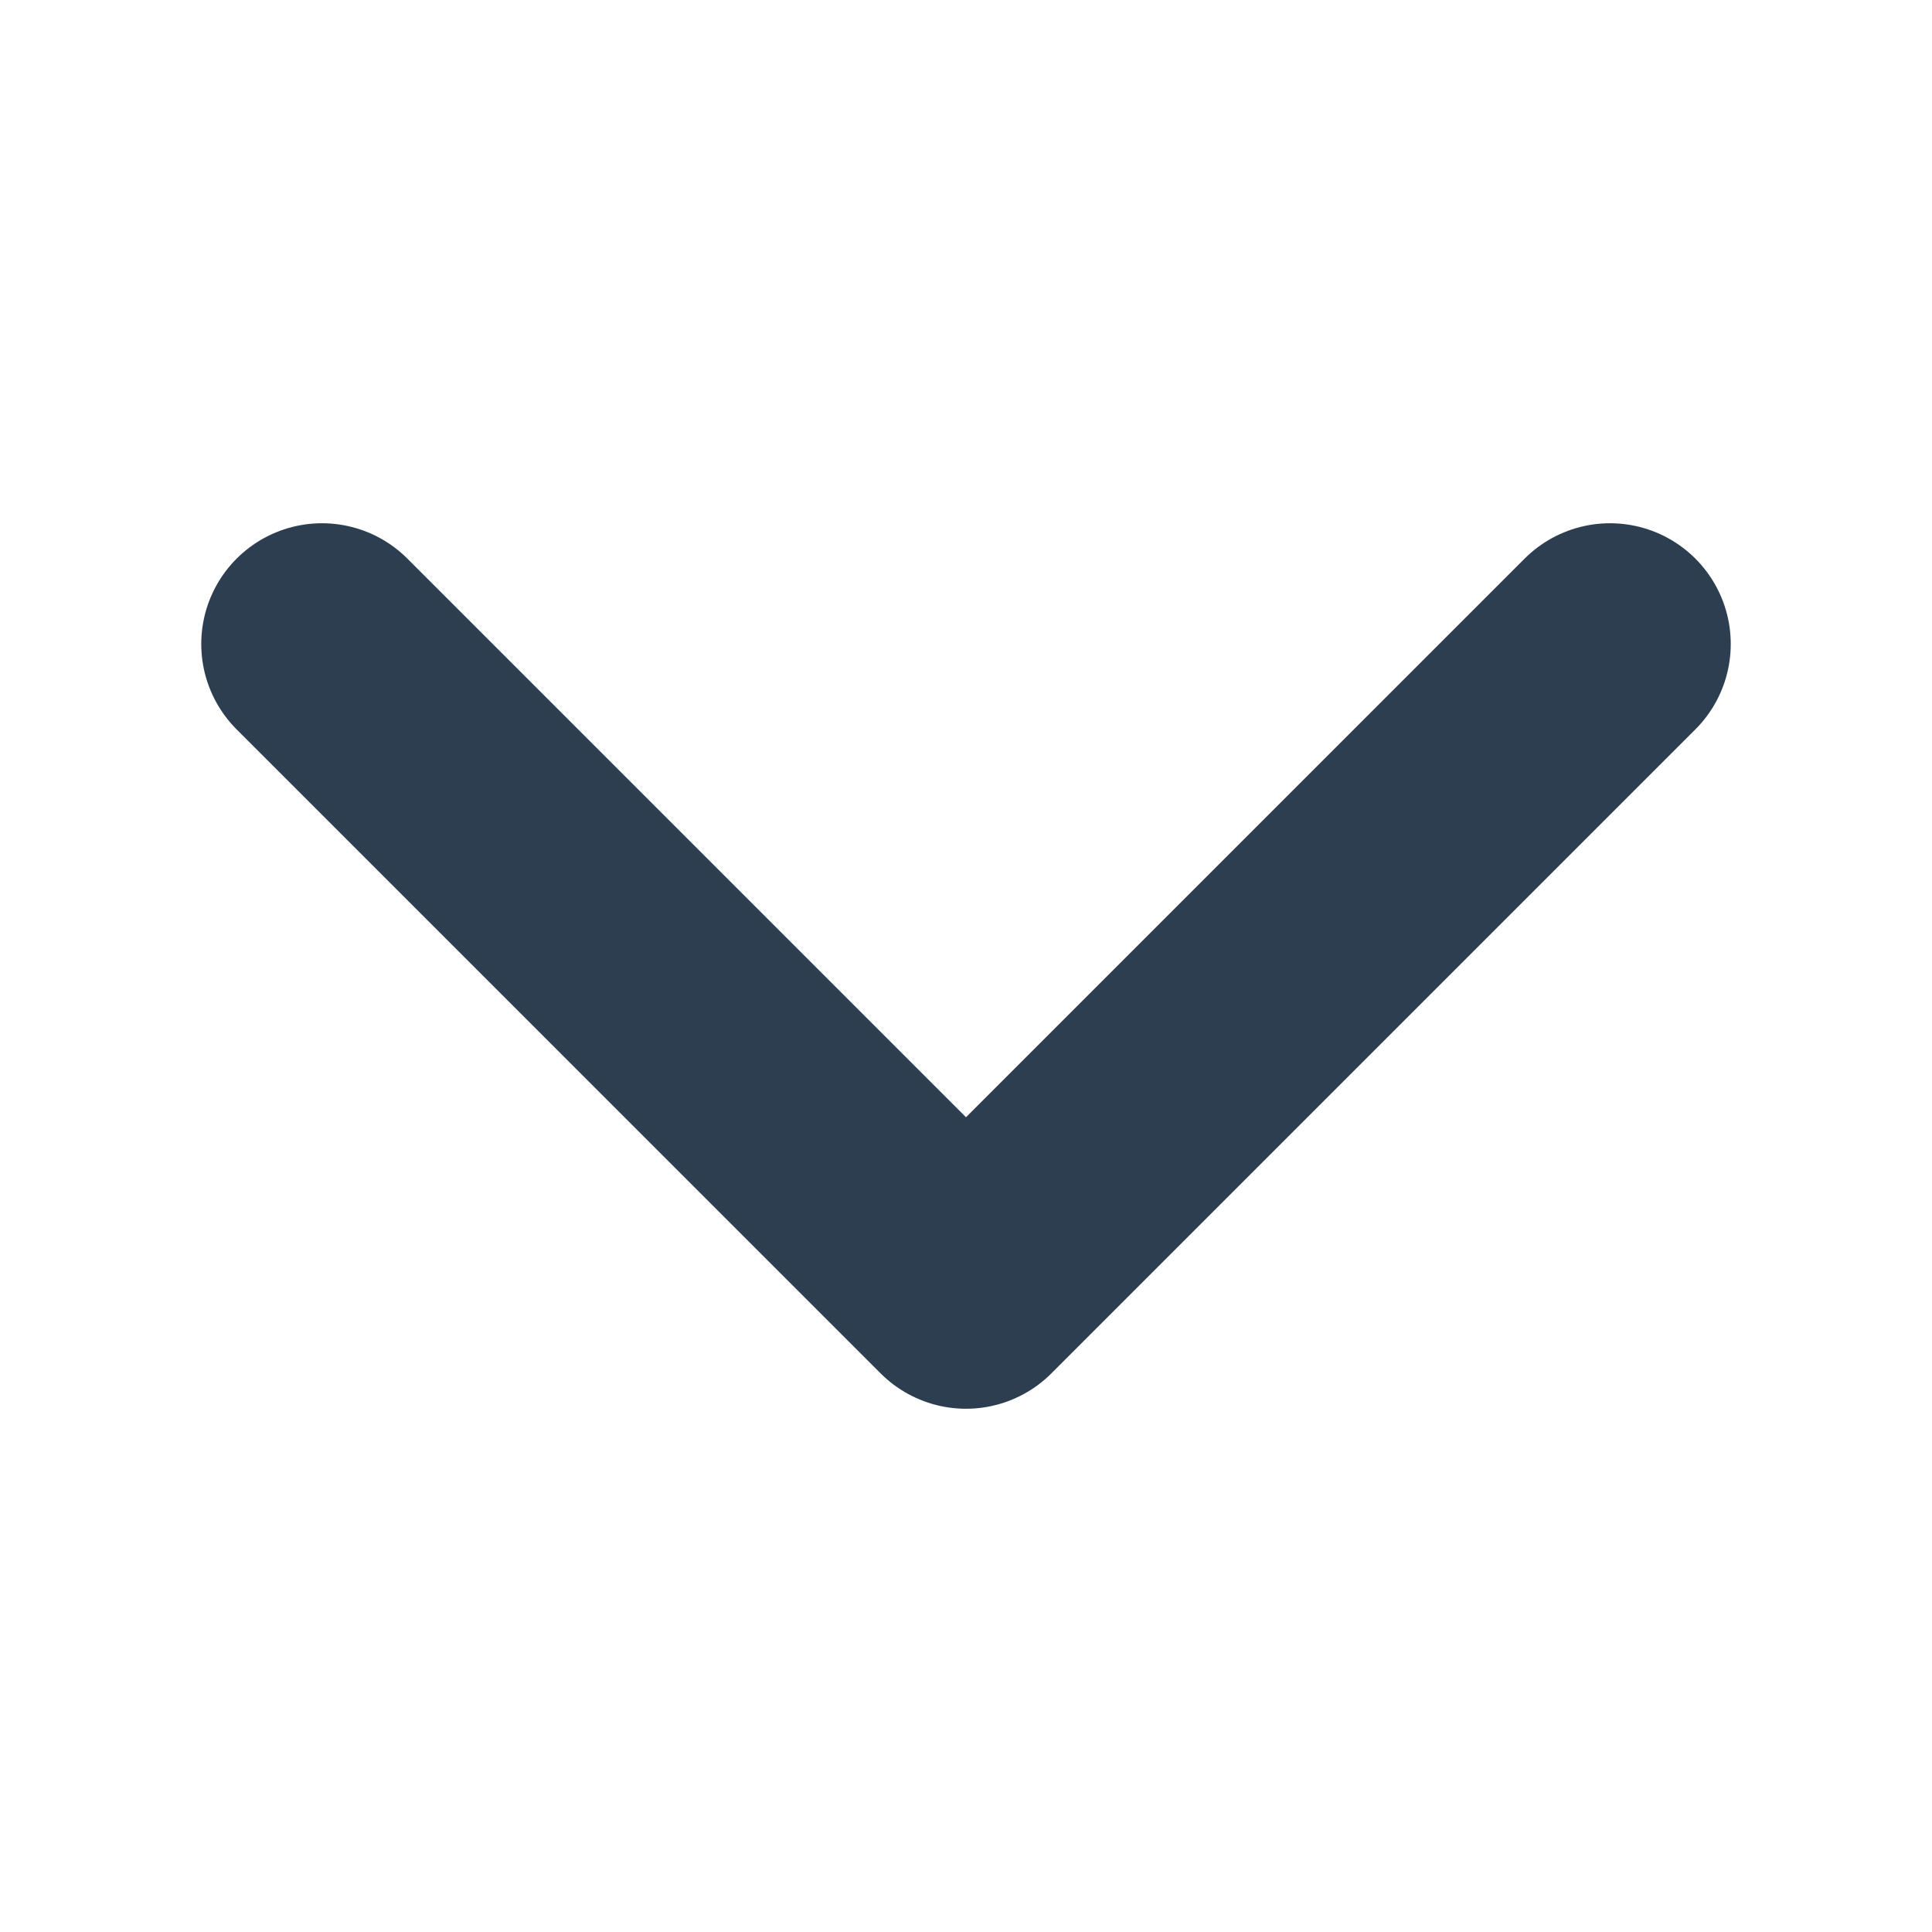
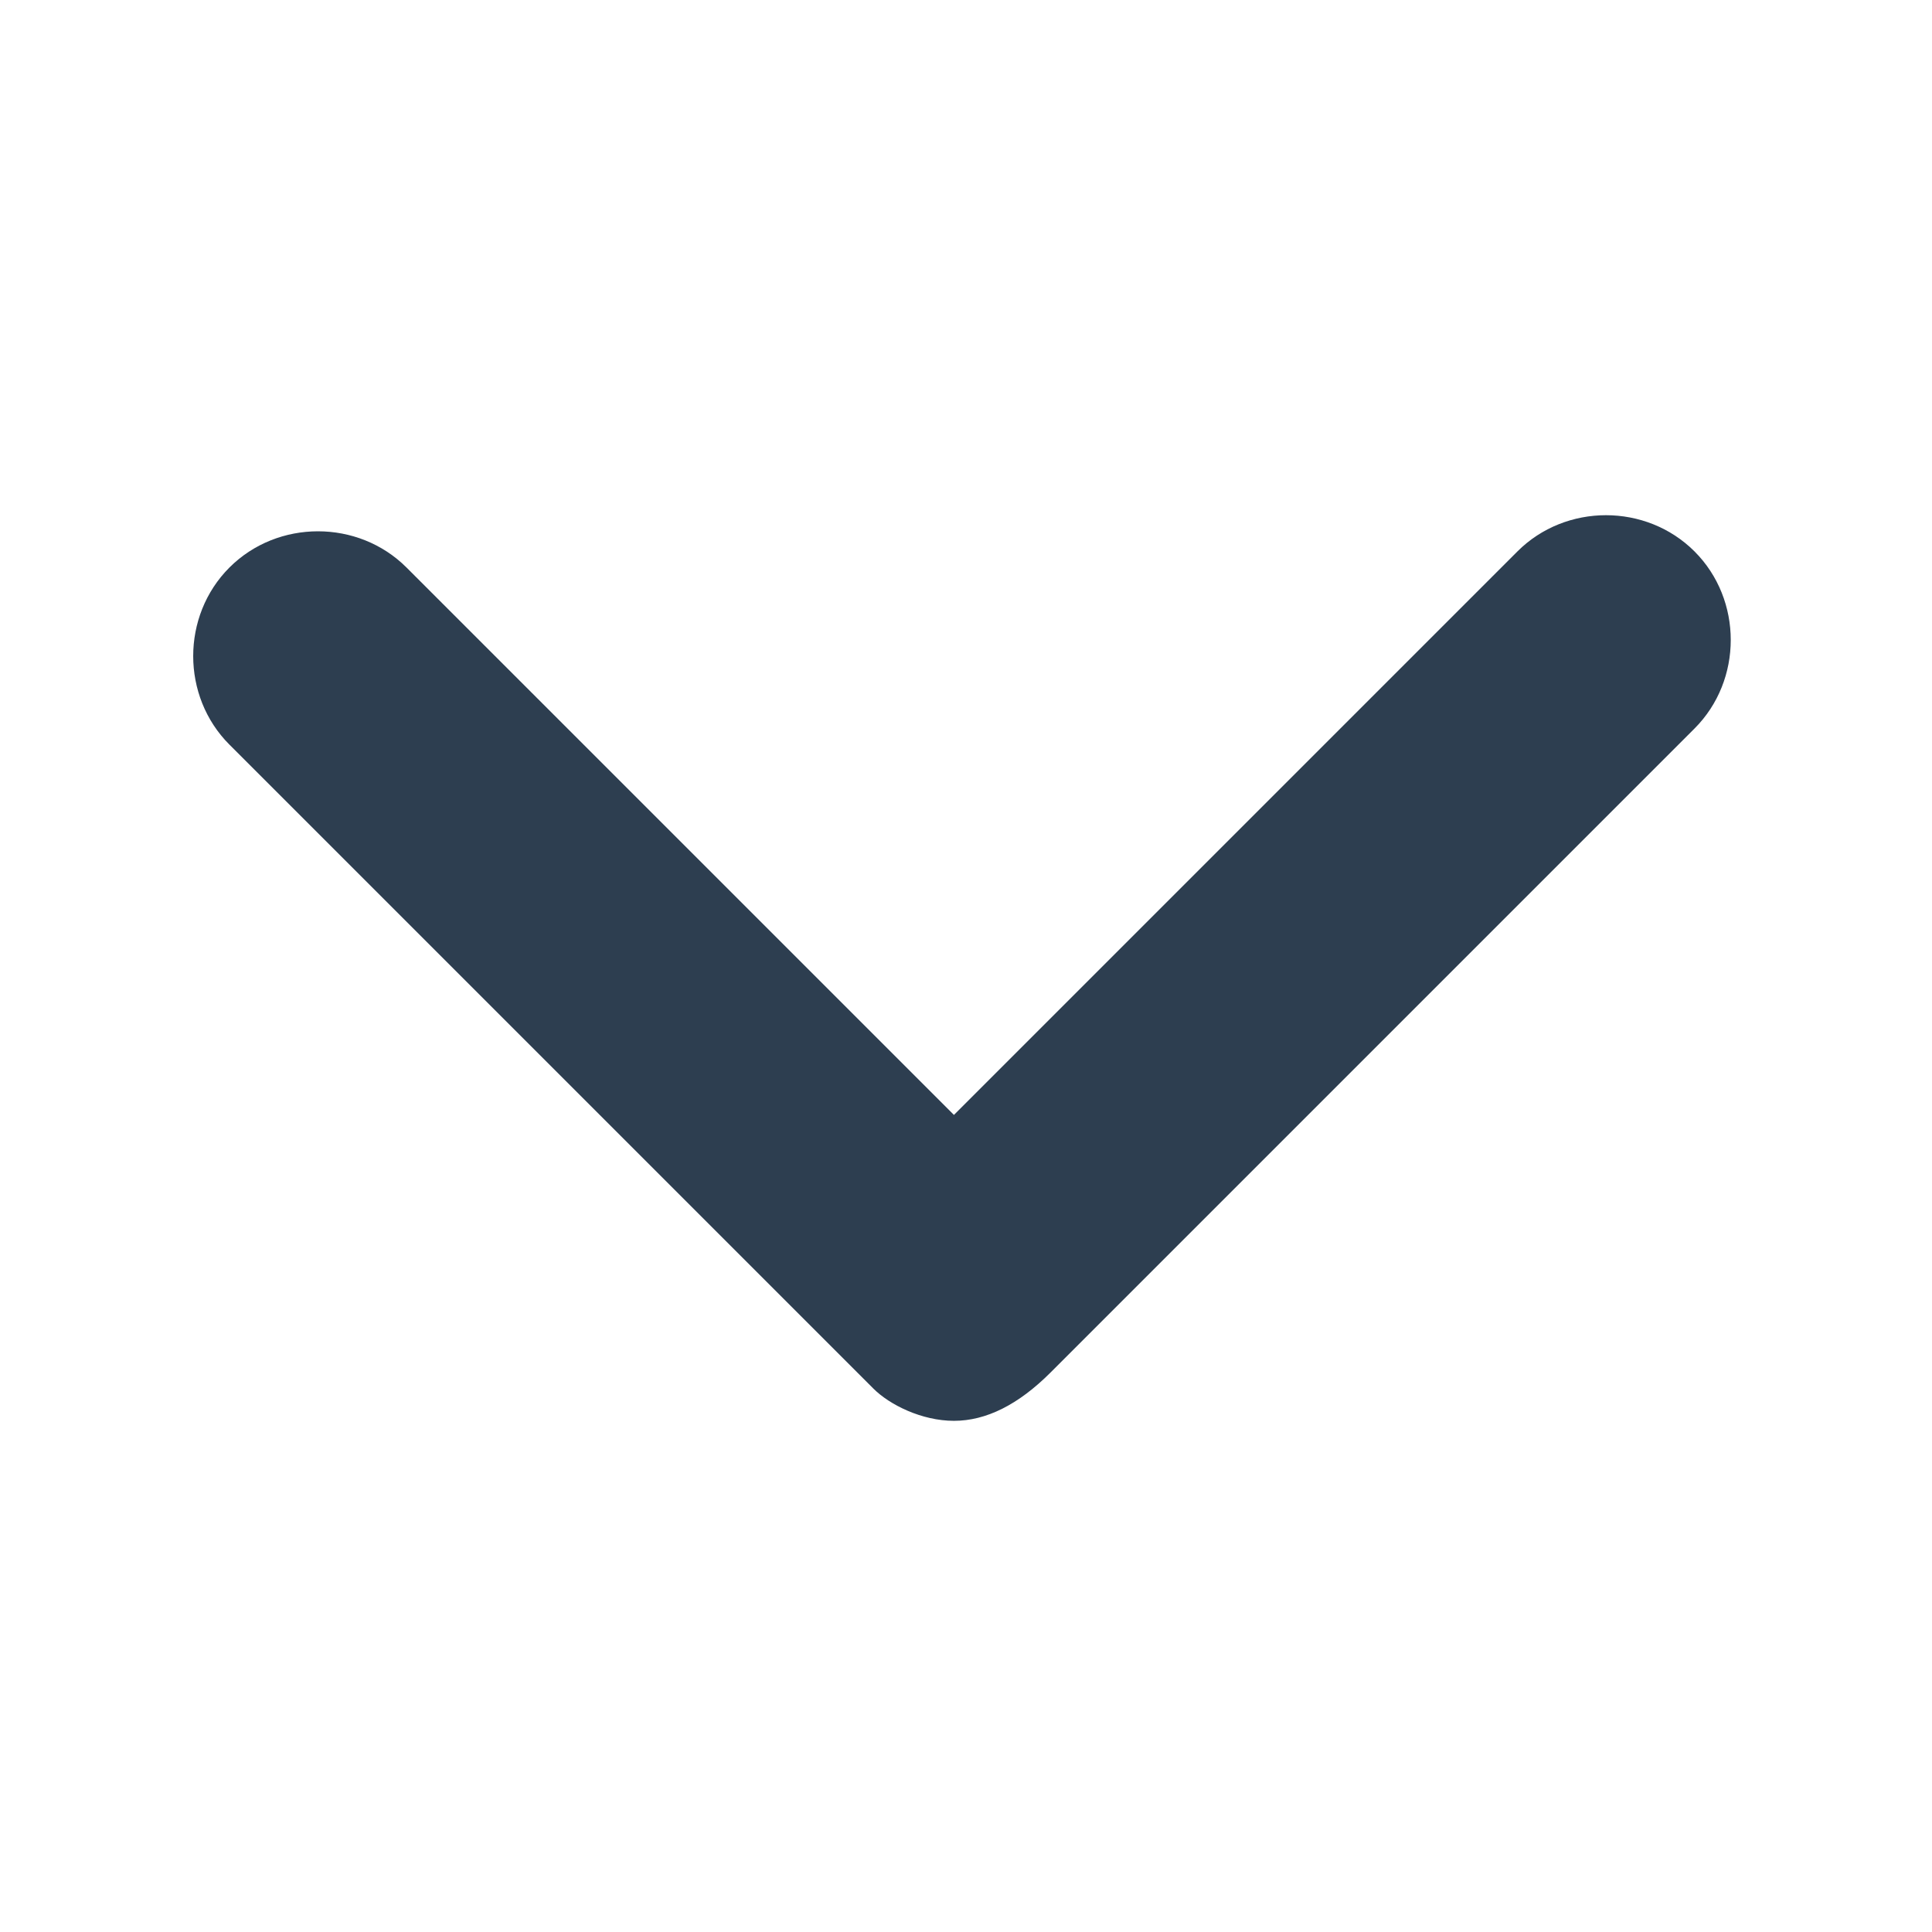
<svg xmlns="http://www.w3.org/2000/svg" width="12" height="12" viewBox="0 0 12 12" fill="none">
-   <path d="M10 4L6 8L2 4" stroke="#2D3E50" stroke-width="1.5" stroke-linecap="round" stroke-linejoin="round" />
+   <path d="M5.925 8.825C5.725 8.825 5.525 8.725 5.425 8.625L1.425 4.625C1.125 4.325 1.125 3.825 1.425 3.525C1.725 3.225 2.225 3.225 2.525 3.525L5.925 6.925L9.425 3.425C9.725 3.125 10.225 3.125 10.525 3.425C10.825 3.725 10.825 4.225 10.525 4.525L6.525 8.525C6.325 8.725 6.125 8.825 5.925 8.825Z" fill="#2D3E50" />
</svg>
